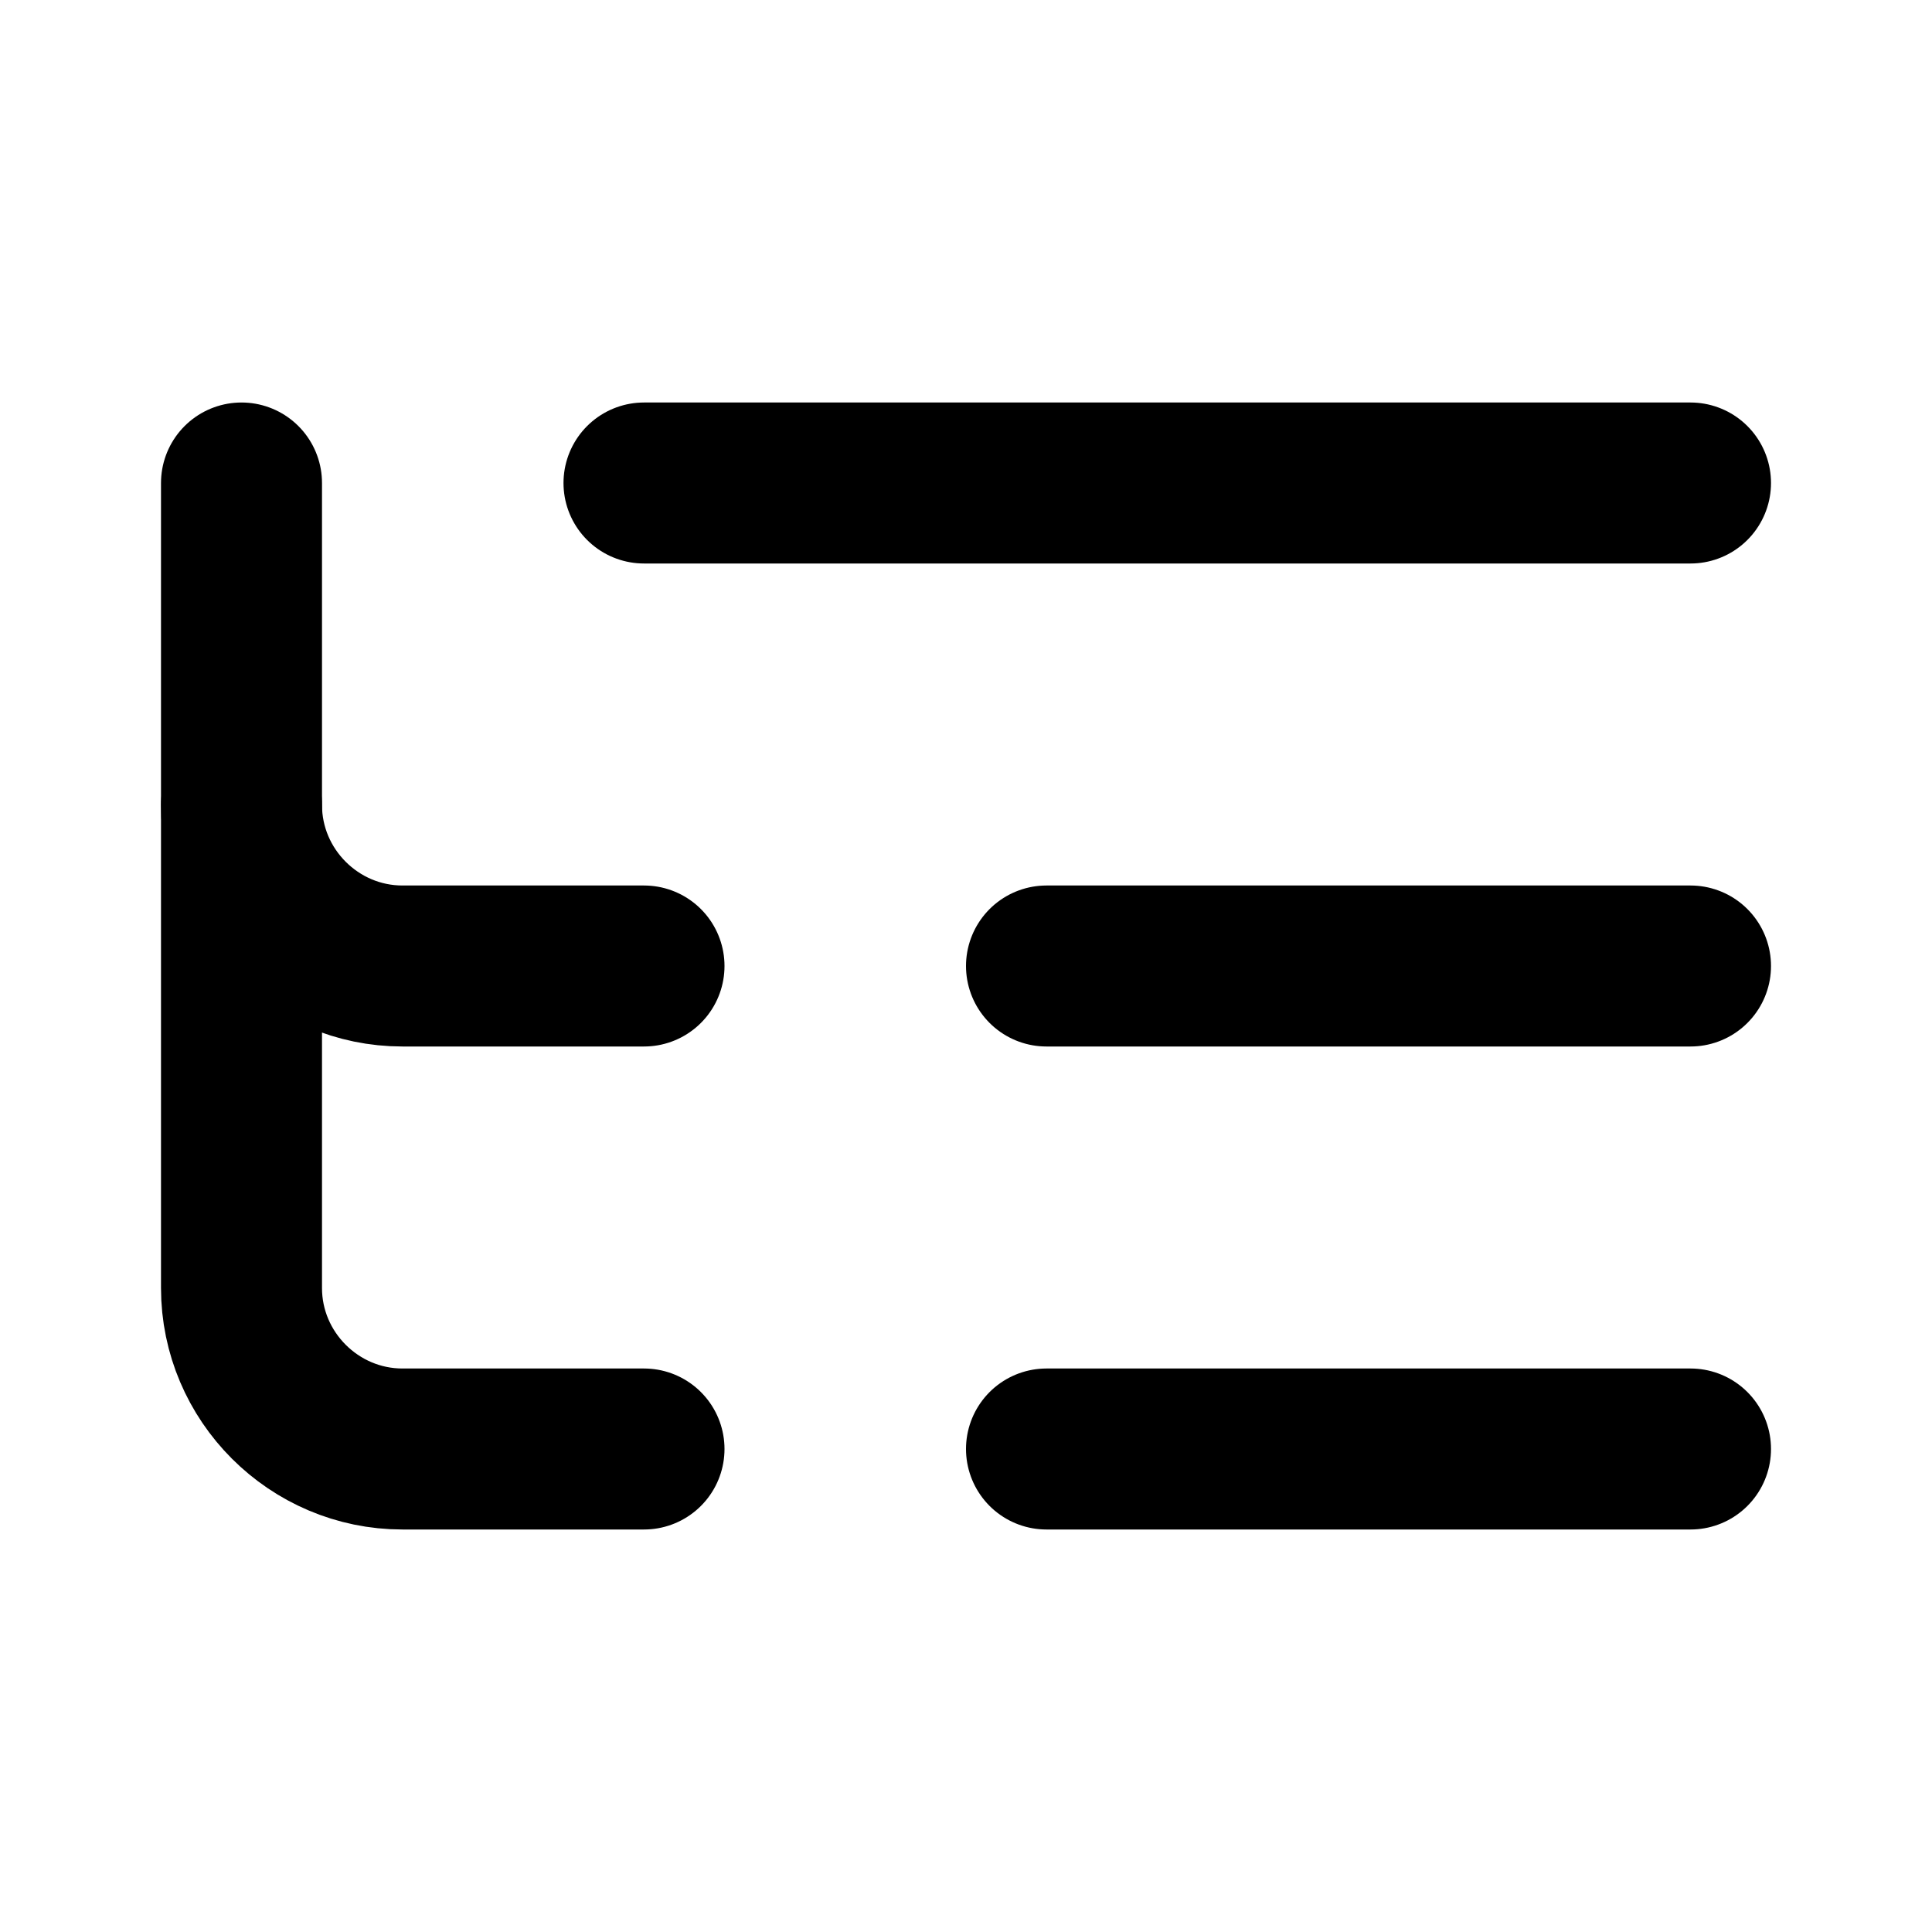
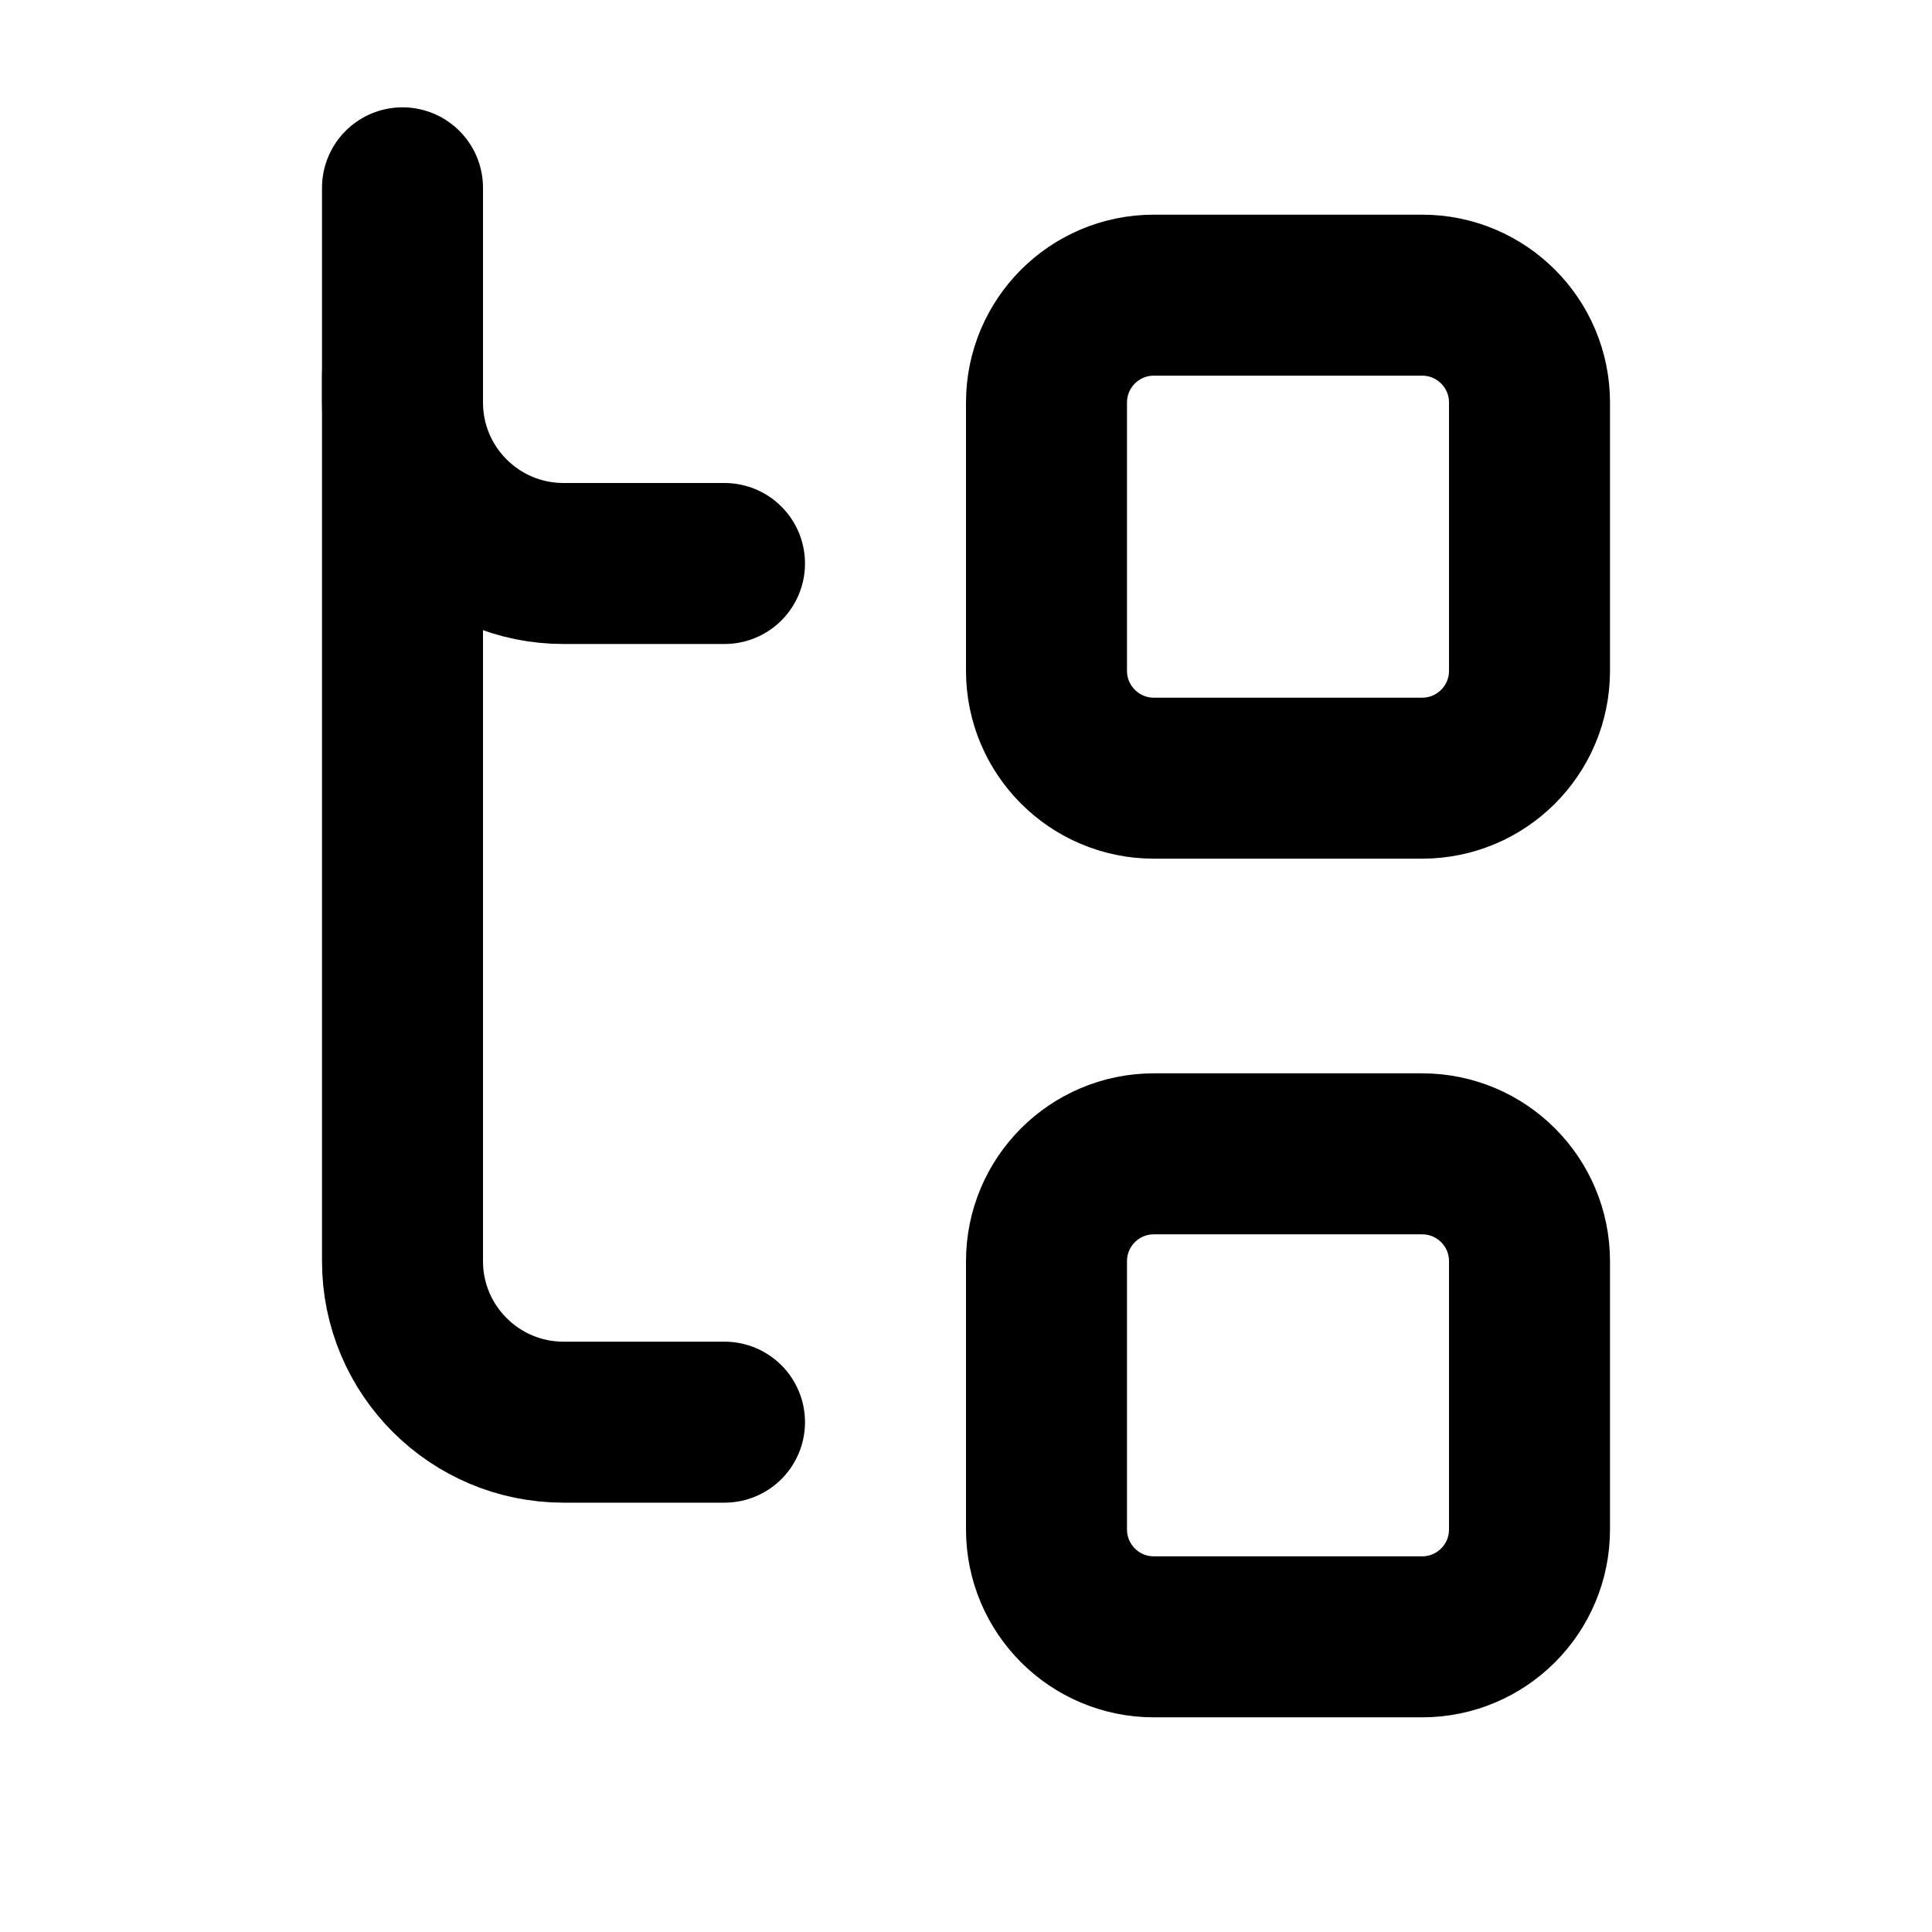
- <svg xmlns="http://www.w3.org/2000/svg" width="24" height="24" viewBox="0 0 24 24" fill="none" stroke="currentColor" stroke-width="2" stroke-linecap="round" stroke-linejoin="round">
-   <path d="M21 12h-8" />
-   <path d="M21 6H8" />
-   <path d="M21 18h-8" />
-   <path d="M3 6v4c0 1.1.9 2 2 2h3" />
-   <path d="M3 10v6c0 1.1.9 2 2 2h3" />
+ <svg xmlns="http://www.w3.org/2000/svg" width="18" height="18" viewBox="0 0 18 18" fill="none">
+   <path d="M13.25 2.75H10.75C10.198 2.75 9.75 3.198 9.75 3.75V6.25C9.75 6.802 10.198 7.25 10.75 7.25H13.25C13.802 7.25 14.25 6.802 14.25 6.25V3.75C14.25 3.198 13.802 2.75 13.25 2.75Z" stroke="currentColor" stroke-width="1.5" stroke-linecap="round" stroke-linejoin="round" fill="none" />
+   <path d="M13.25 10.75H10.75C10.198 10.75 9.75 11.198 9.75 11.75V14.25C9.75 14.802 10.198 15.25 10.75 15.25H13.25C13.802 15.25 14.25 14.802 14.25 14.25V11.75C14.25 11.198 13.802 10.75 13.25 10.75Z" stroke="currentColor" stroke-width="1.5" stroke-linecap="round" stroke-linejoin="round" fill="none" />
+   <path d="M6.75 5.25H5.25C4.422 5.25 3.75 4.578 3.75 3.75V1.75" stroke="currentColor" stroke-width="1.5" stroke-linecap="round" stroke-linejoin="round" fill="none" />
+   <path d="M6.75 13.25H5.25C4.422 13.25 3.75 12.578 3.75 11.75V3.5" stroke="currentColor" stroke-width="1.5" stroke-linecap="round" stroke-linejoin="round" fill="none" />
</svg>
